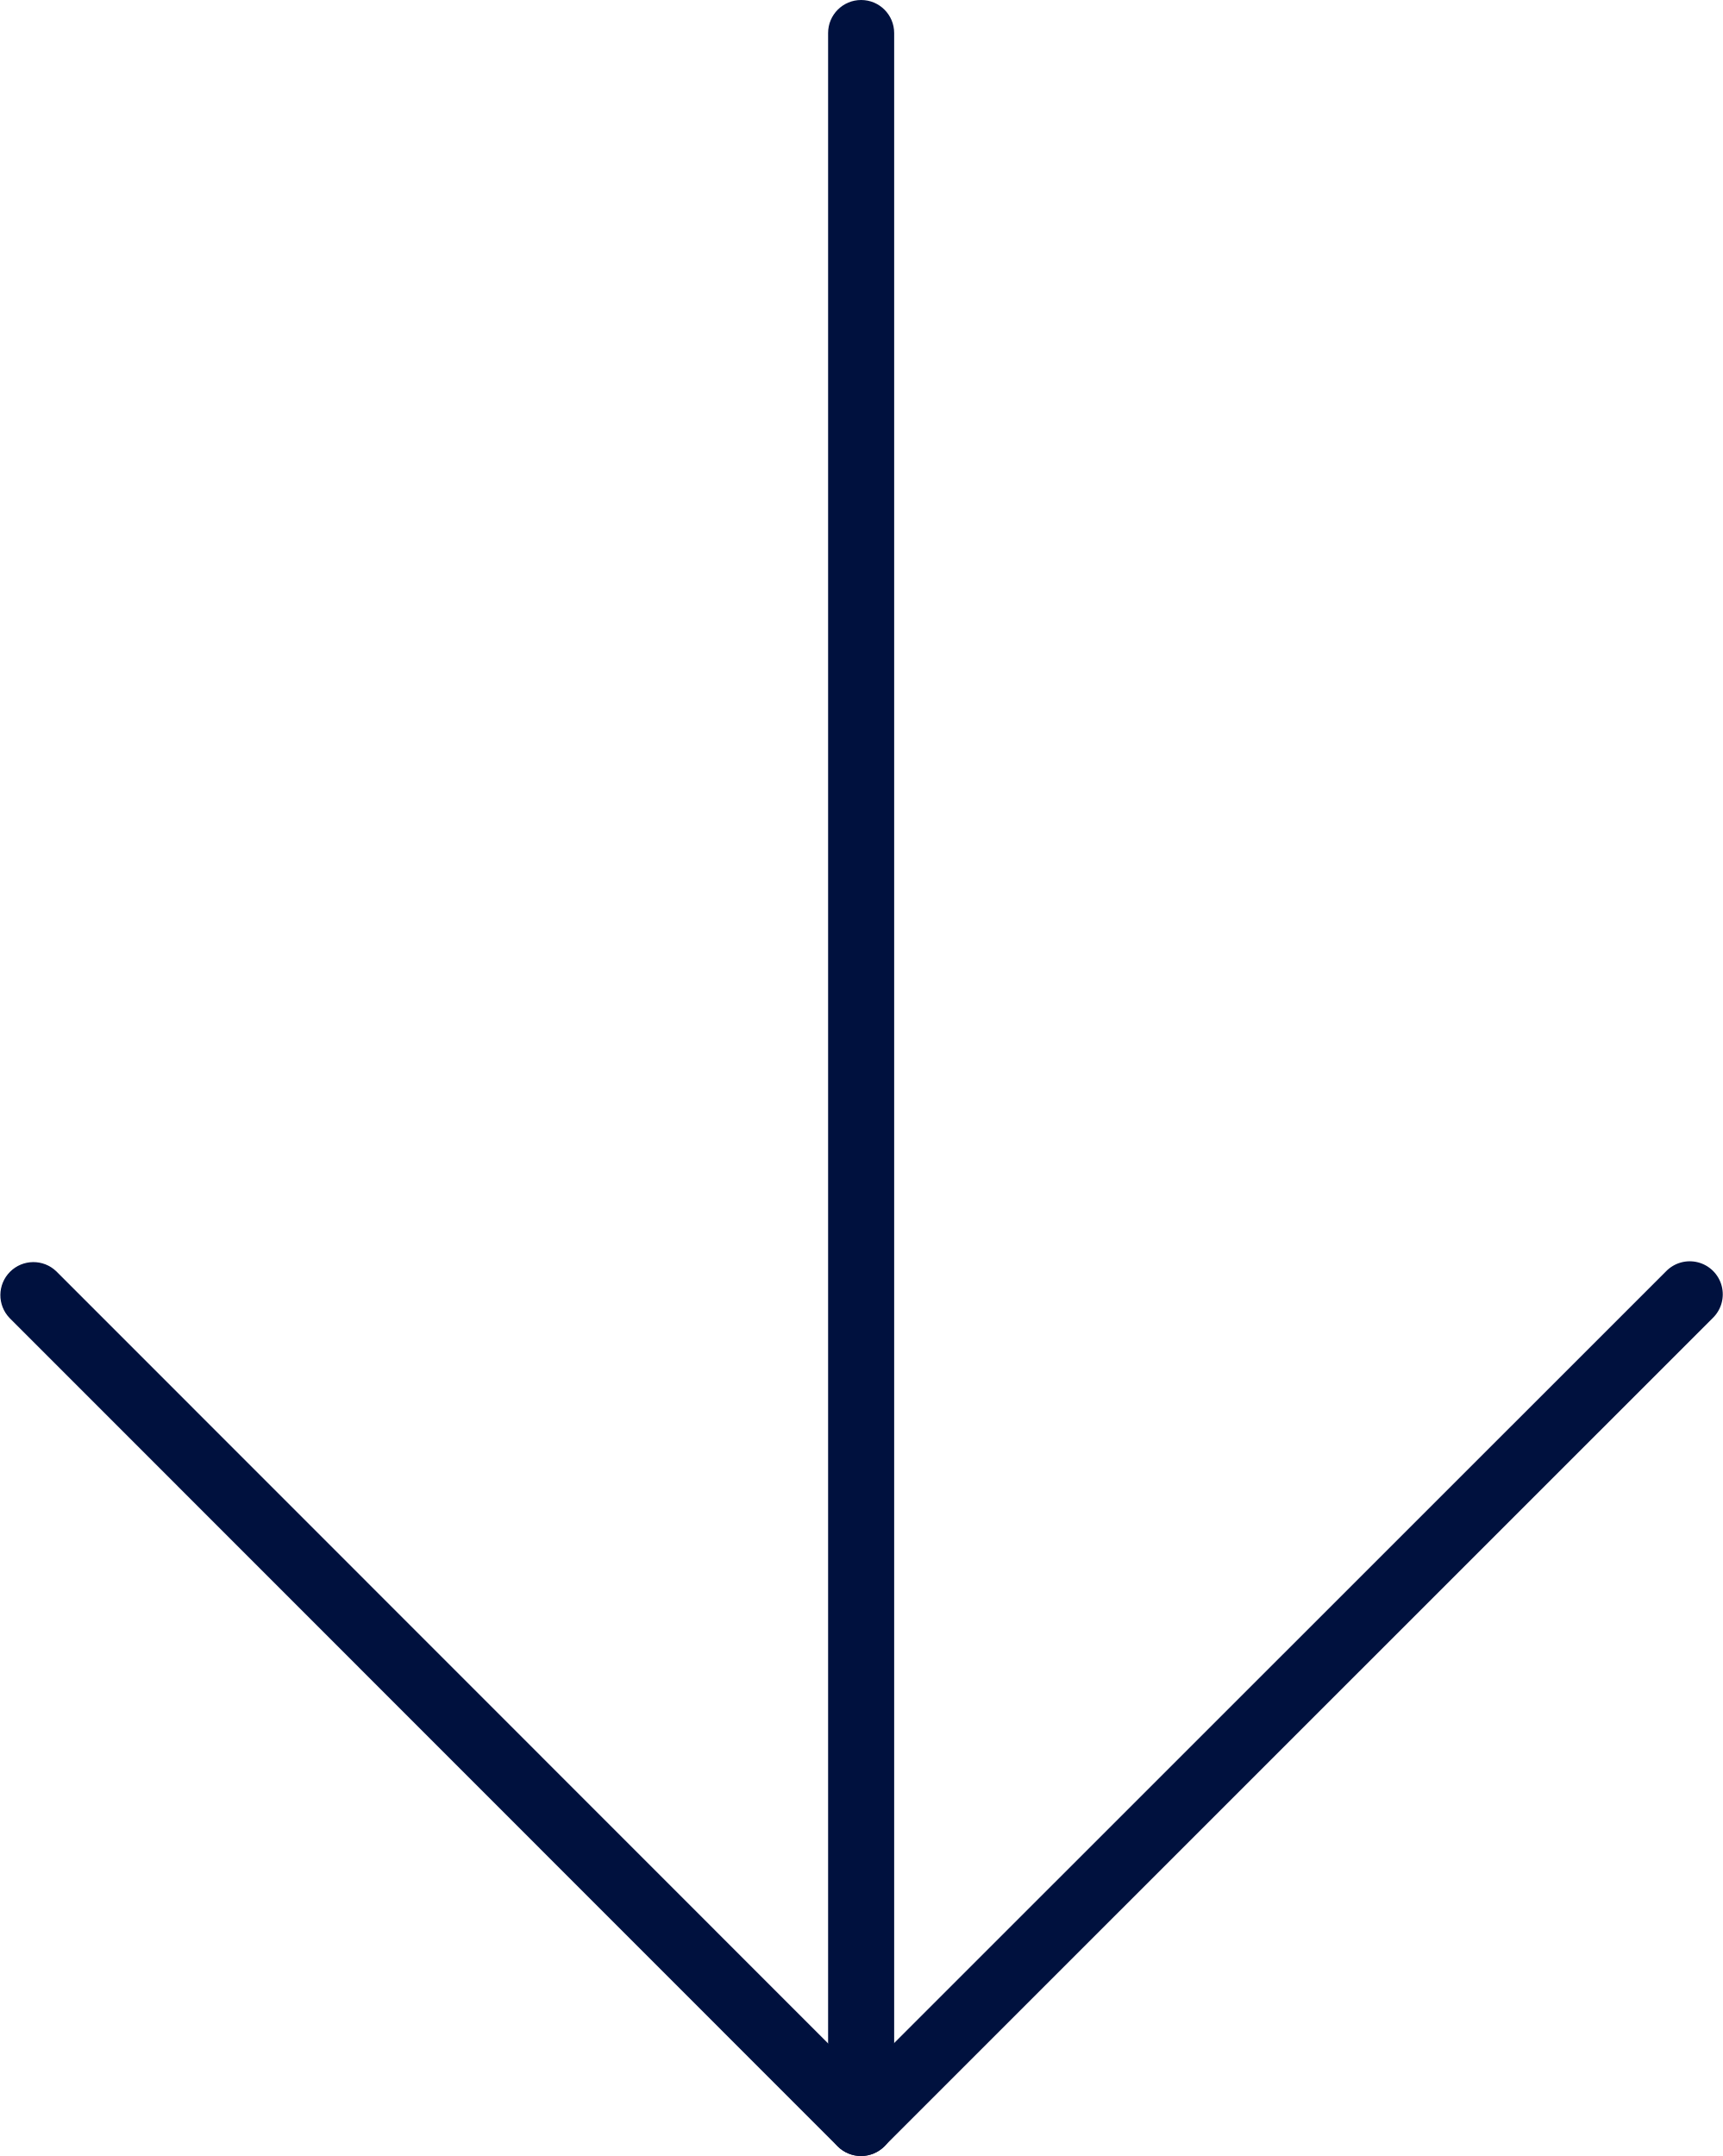
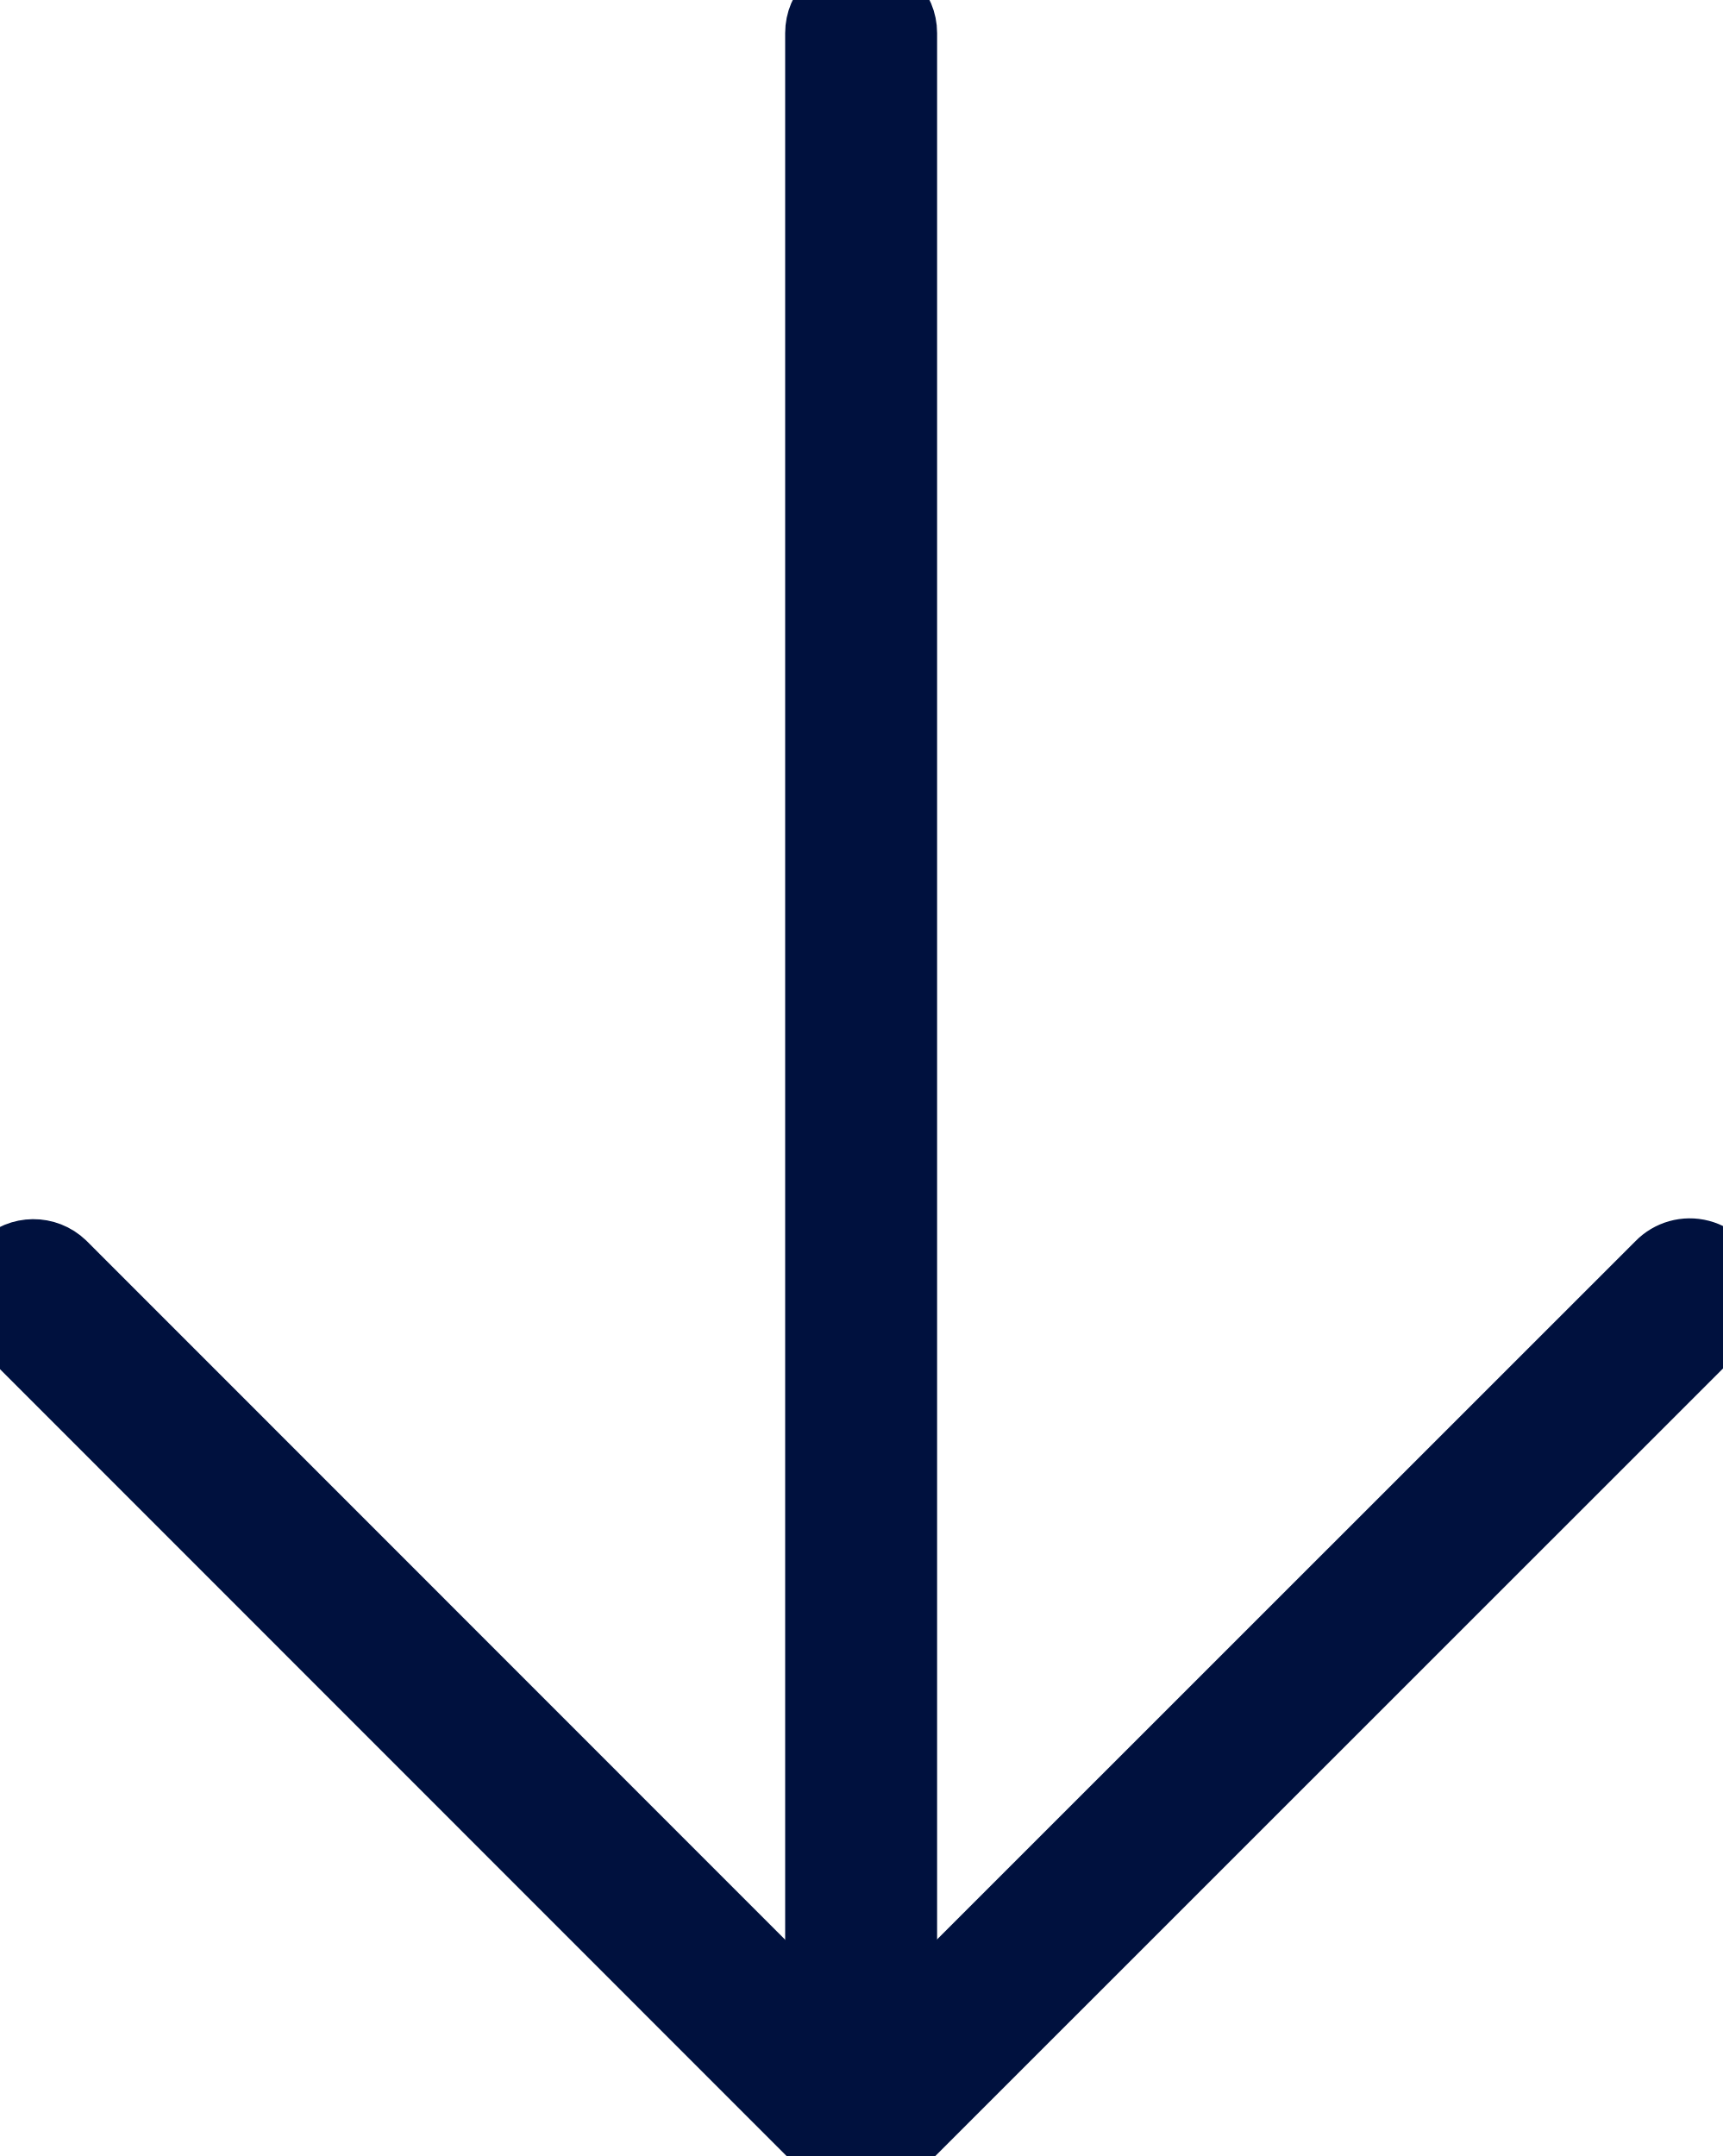
<svg xmlns="http://www.w3.org/2000/svg" width="26.07" height="32.634" viewBox="0 0 26.07 32.634">
-   <g id="download" transform="translate(-3.282)">
+   <g id="download" transform="translate(-3.282)" stroke="#00113e" stroke-width="1.3" stroke-linejoin="round" stroke-linecap="round">
    <path id="Path_1" data-name="Path 1" d="M16.317,32.634a.5.5,0,0,1-.5-.5V.5a.5.5,0,0,1,1,0V32.134A.5.5,0,0,1,16.317,32.634Z" fill="#00113e" />
    <path id="Path_2" data-name="Path 2" d="M16.315,32.634h0a.5.5,0,0,1-.354-.146L3.428,19.951a.5.5,0,0,1,.707-.707L16.314,31.427,28.5,19.244a.5.5,0,1,1,.707.707L16.668,32.487A.5.5,0,0,1,16.315,32.634Z" fill="#00113e" />
  </g>
</svg>
